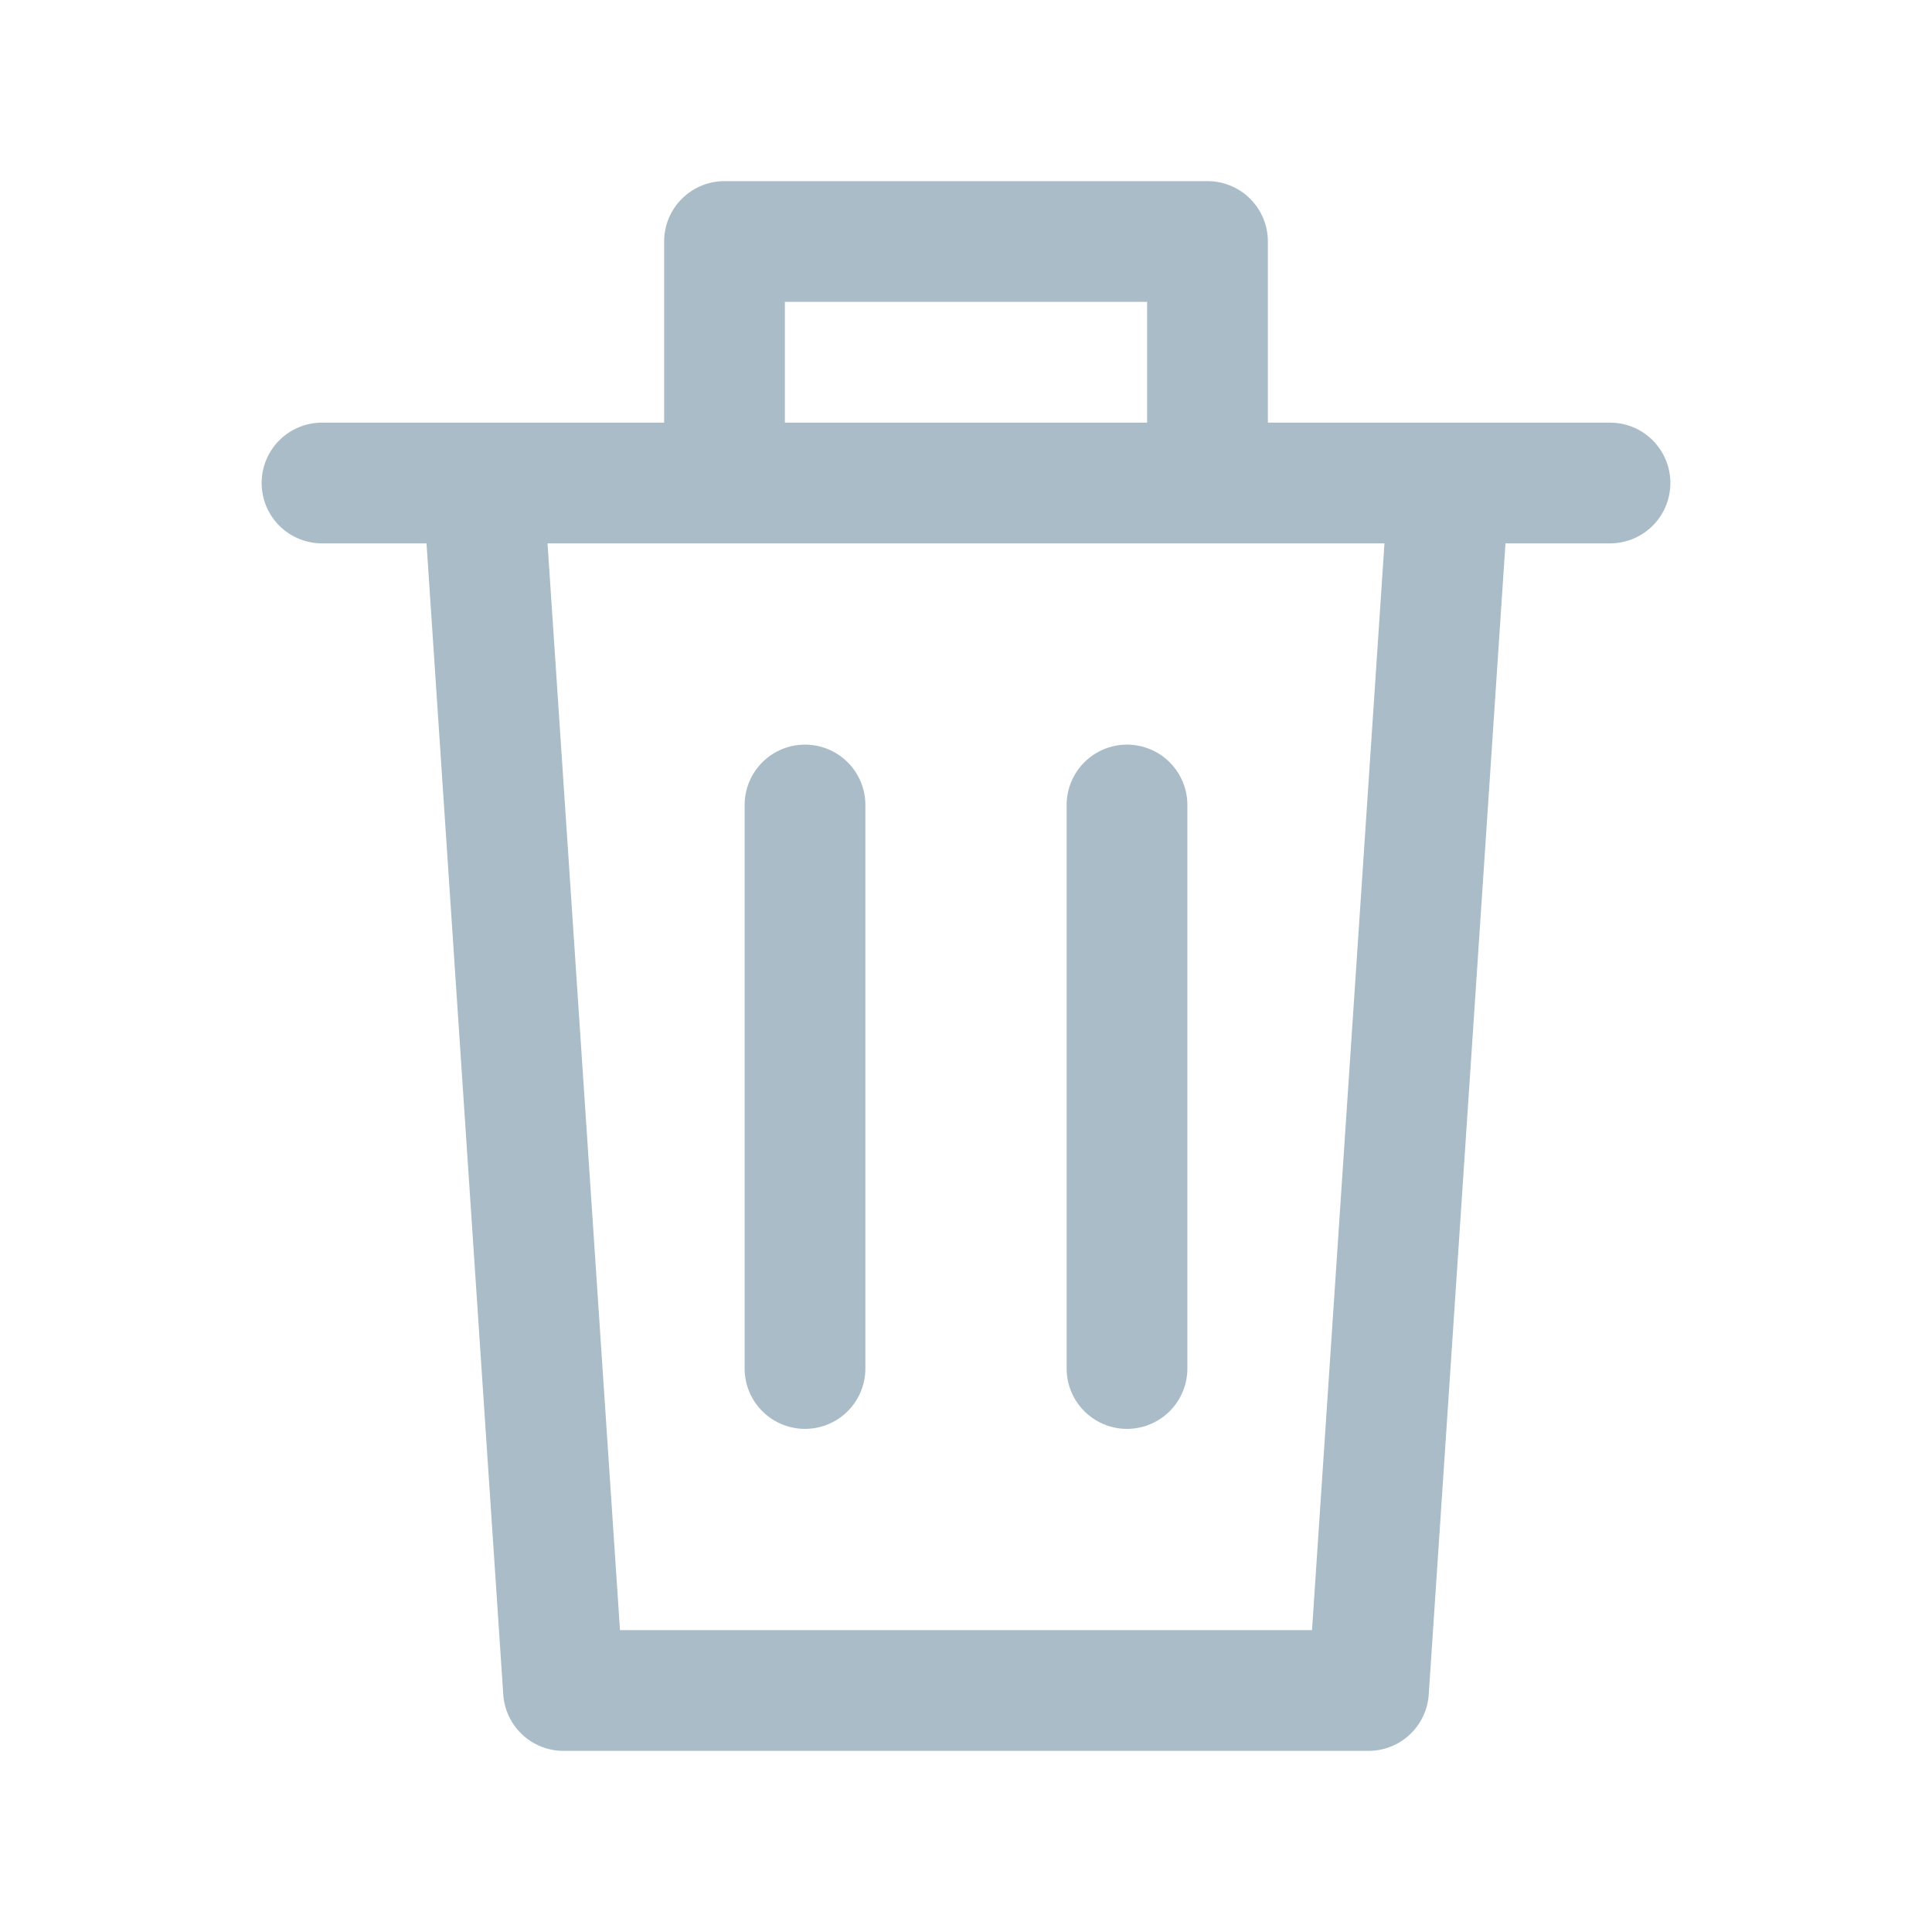
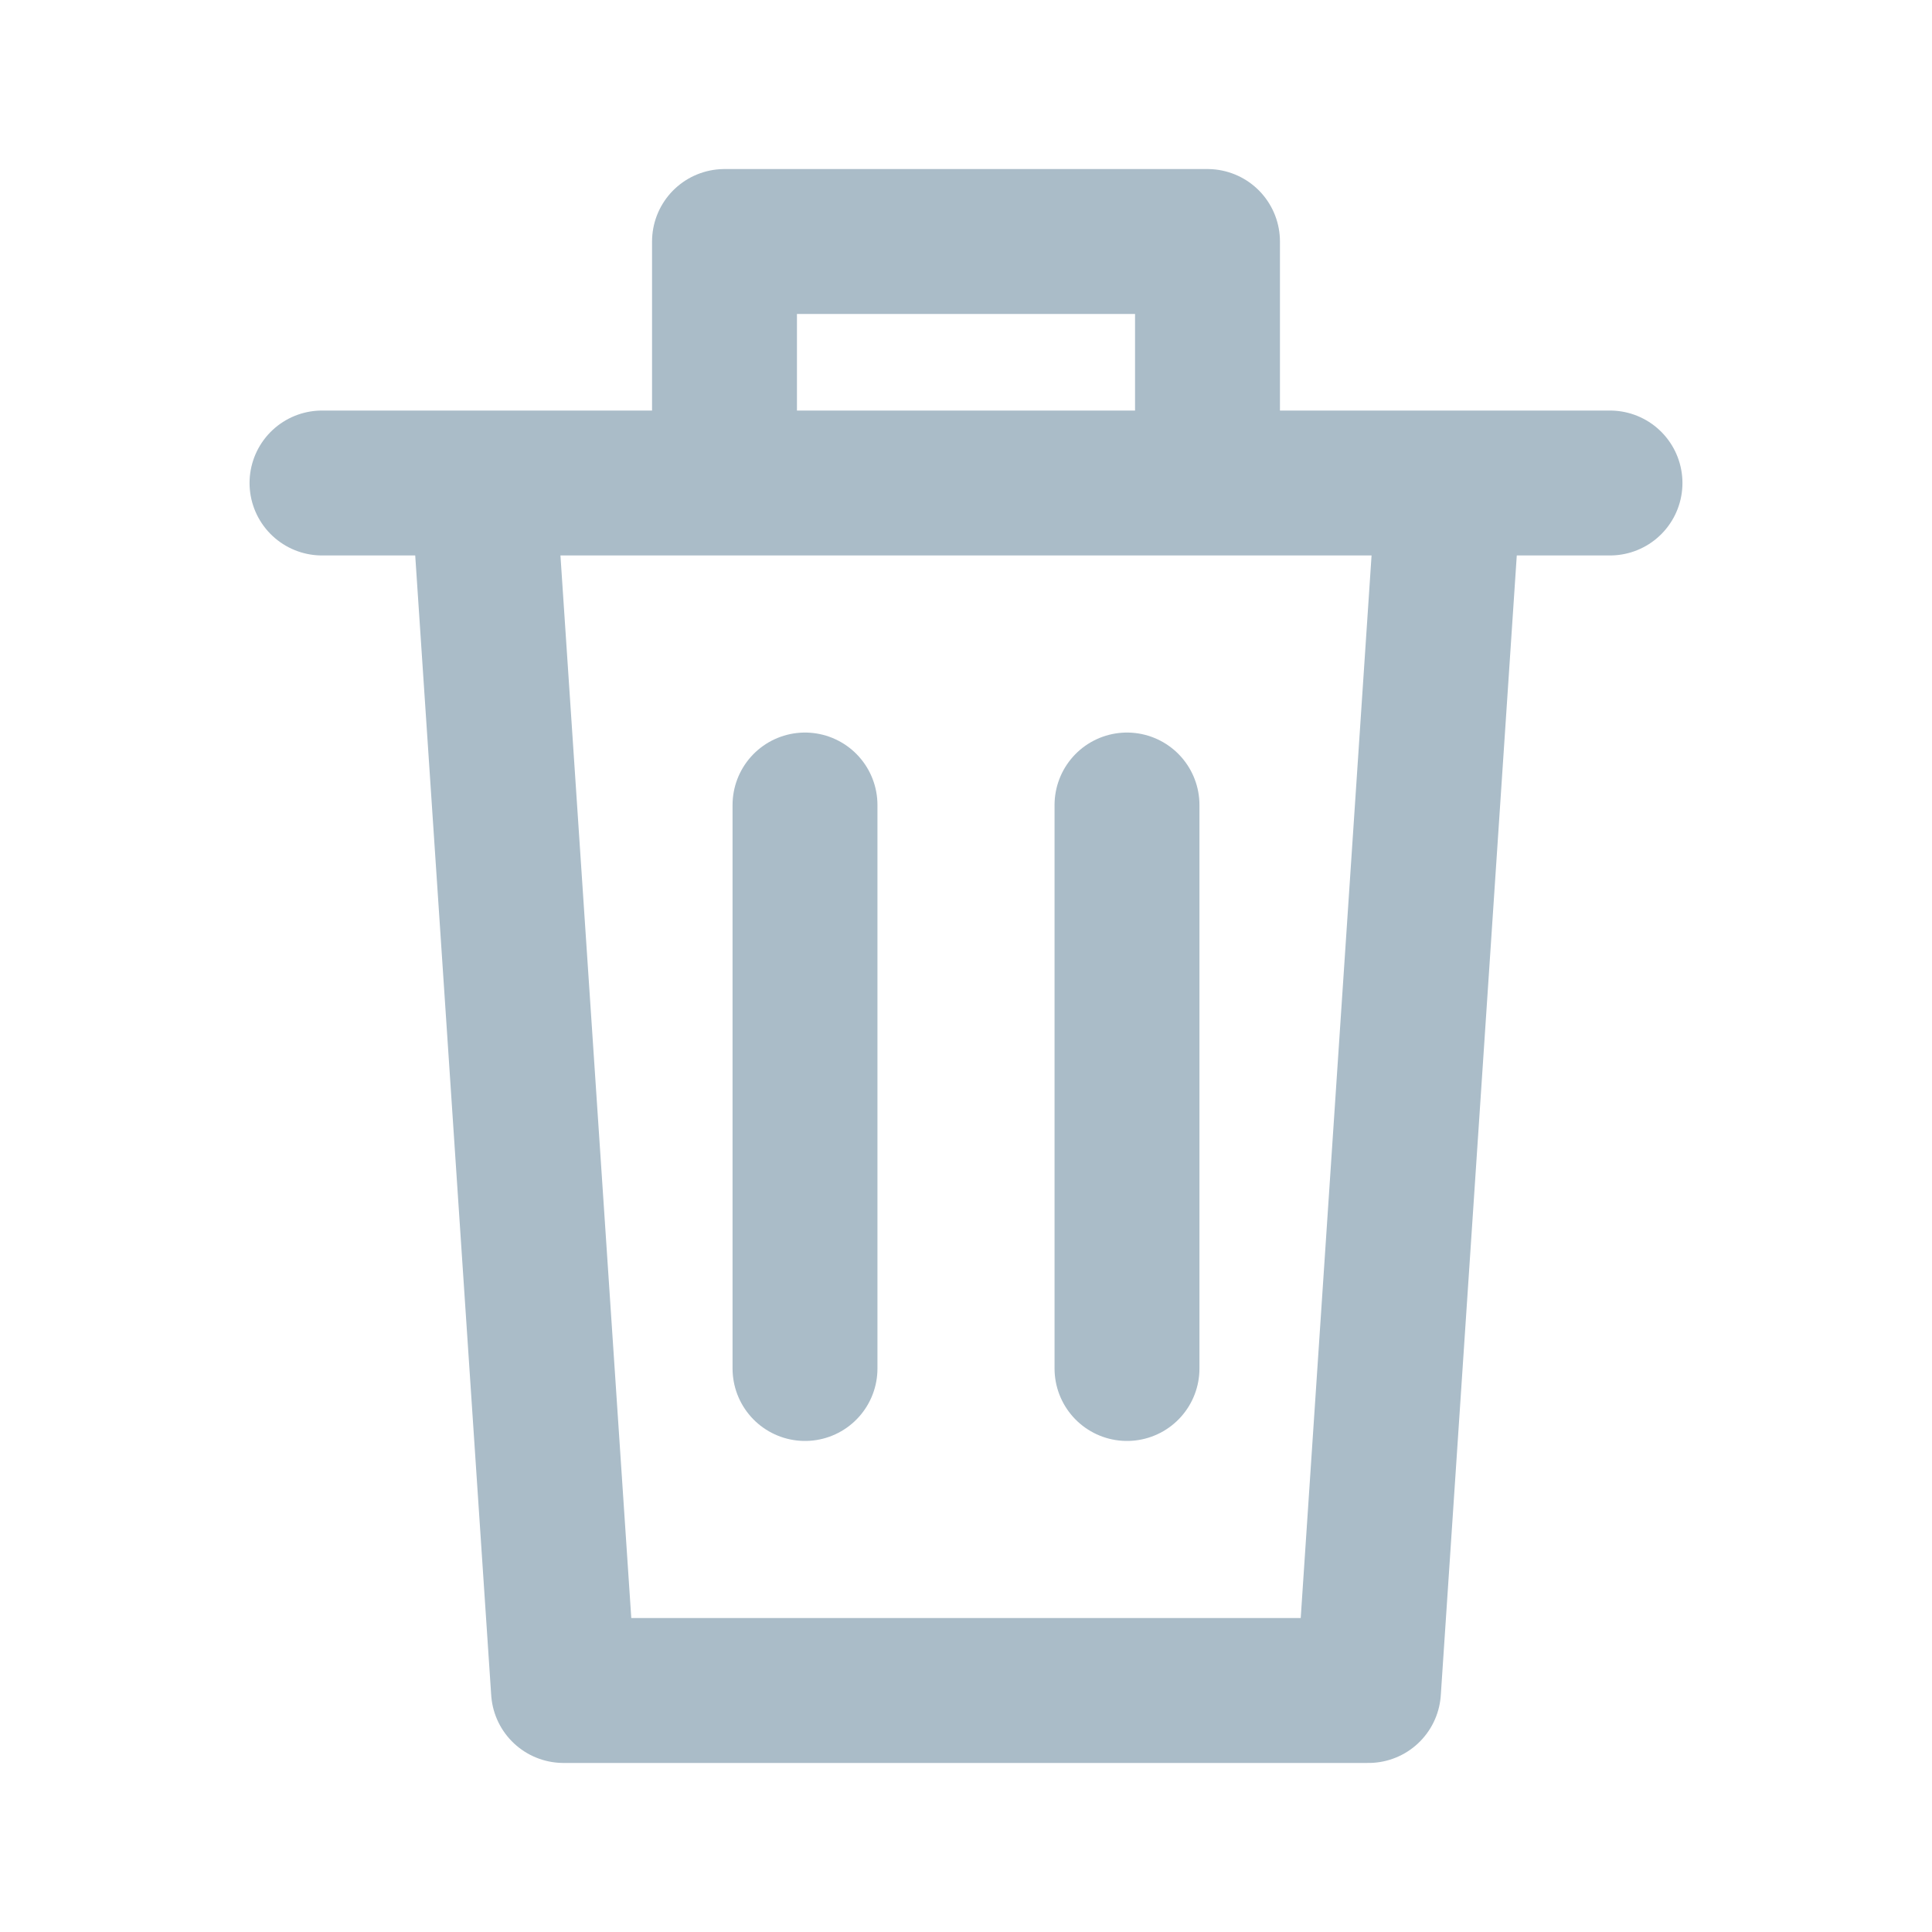
- <svg xmlns="http://www.w3.org/2000/svg" viewBox="0 0 24 24" fill="none" stroke="#aabcc8" stroke-width="1.5" stroke-linecap="round" stroke-linejoin="round">
+ <svg xmlns="http://www.w3.org/2000/svg" viewBox="0 0 24 24" fill="none" stroke="#aabcc8" stroke-width="1.8" stroke-linecap="round" stroke-linejoin="round">
  <path d="M4 6h16M9 6V3h6v3M6 6l1 15h10l1-15M10 10v7M14 10v7" />
</svg>
